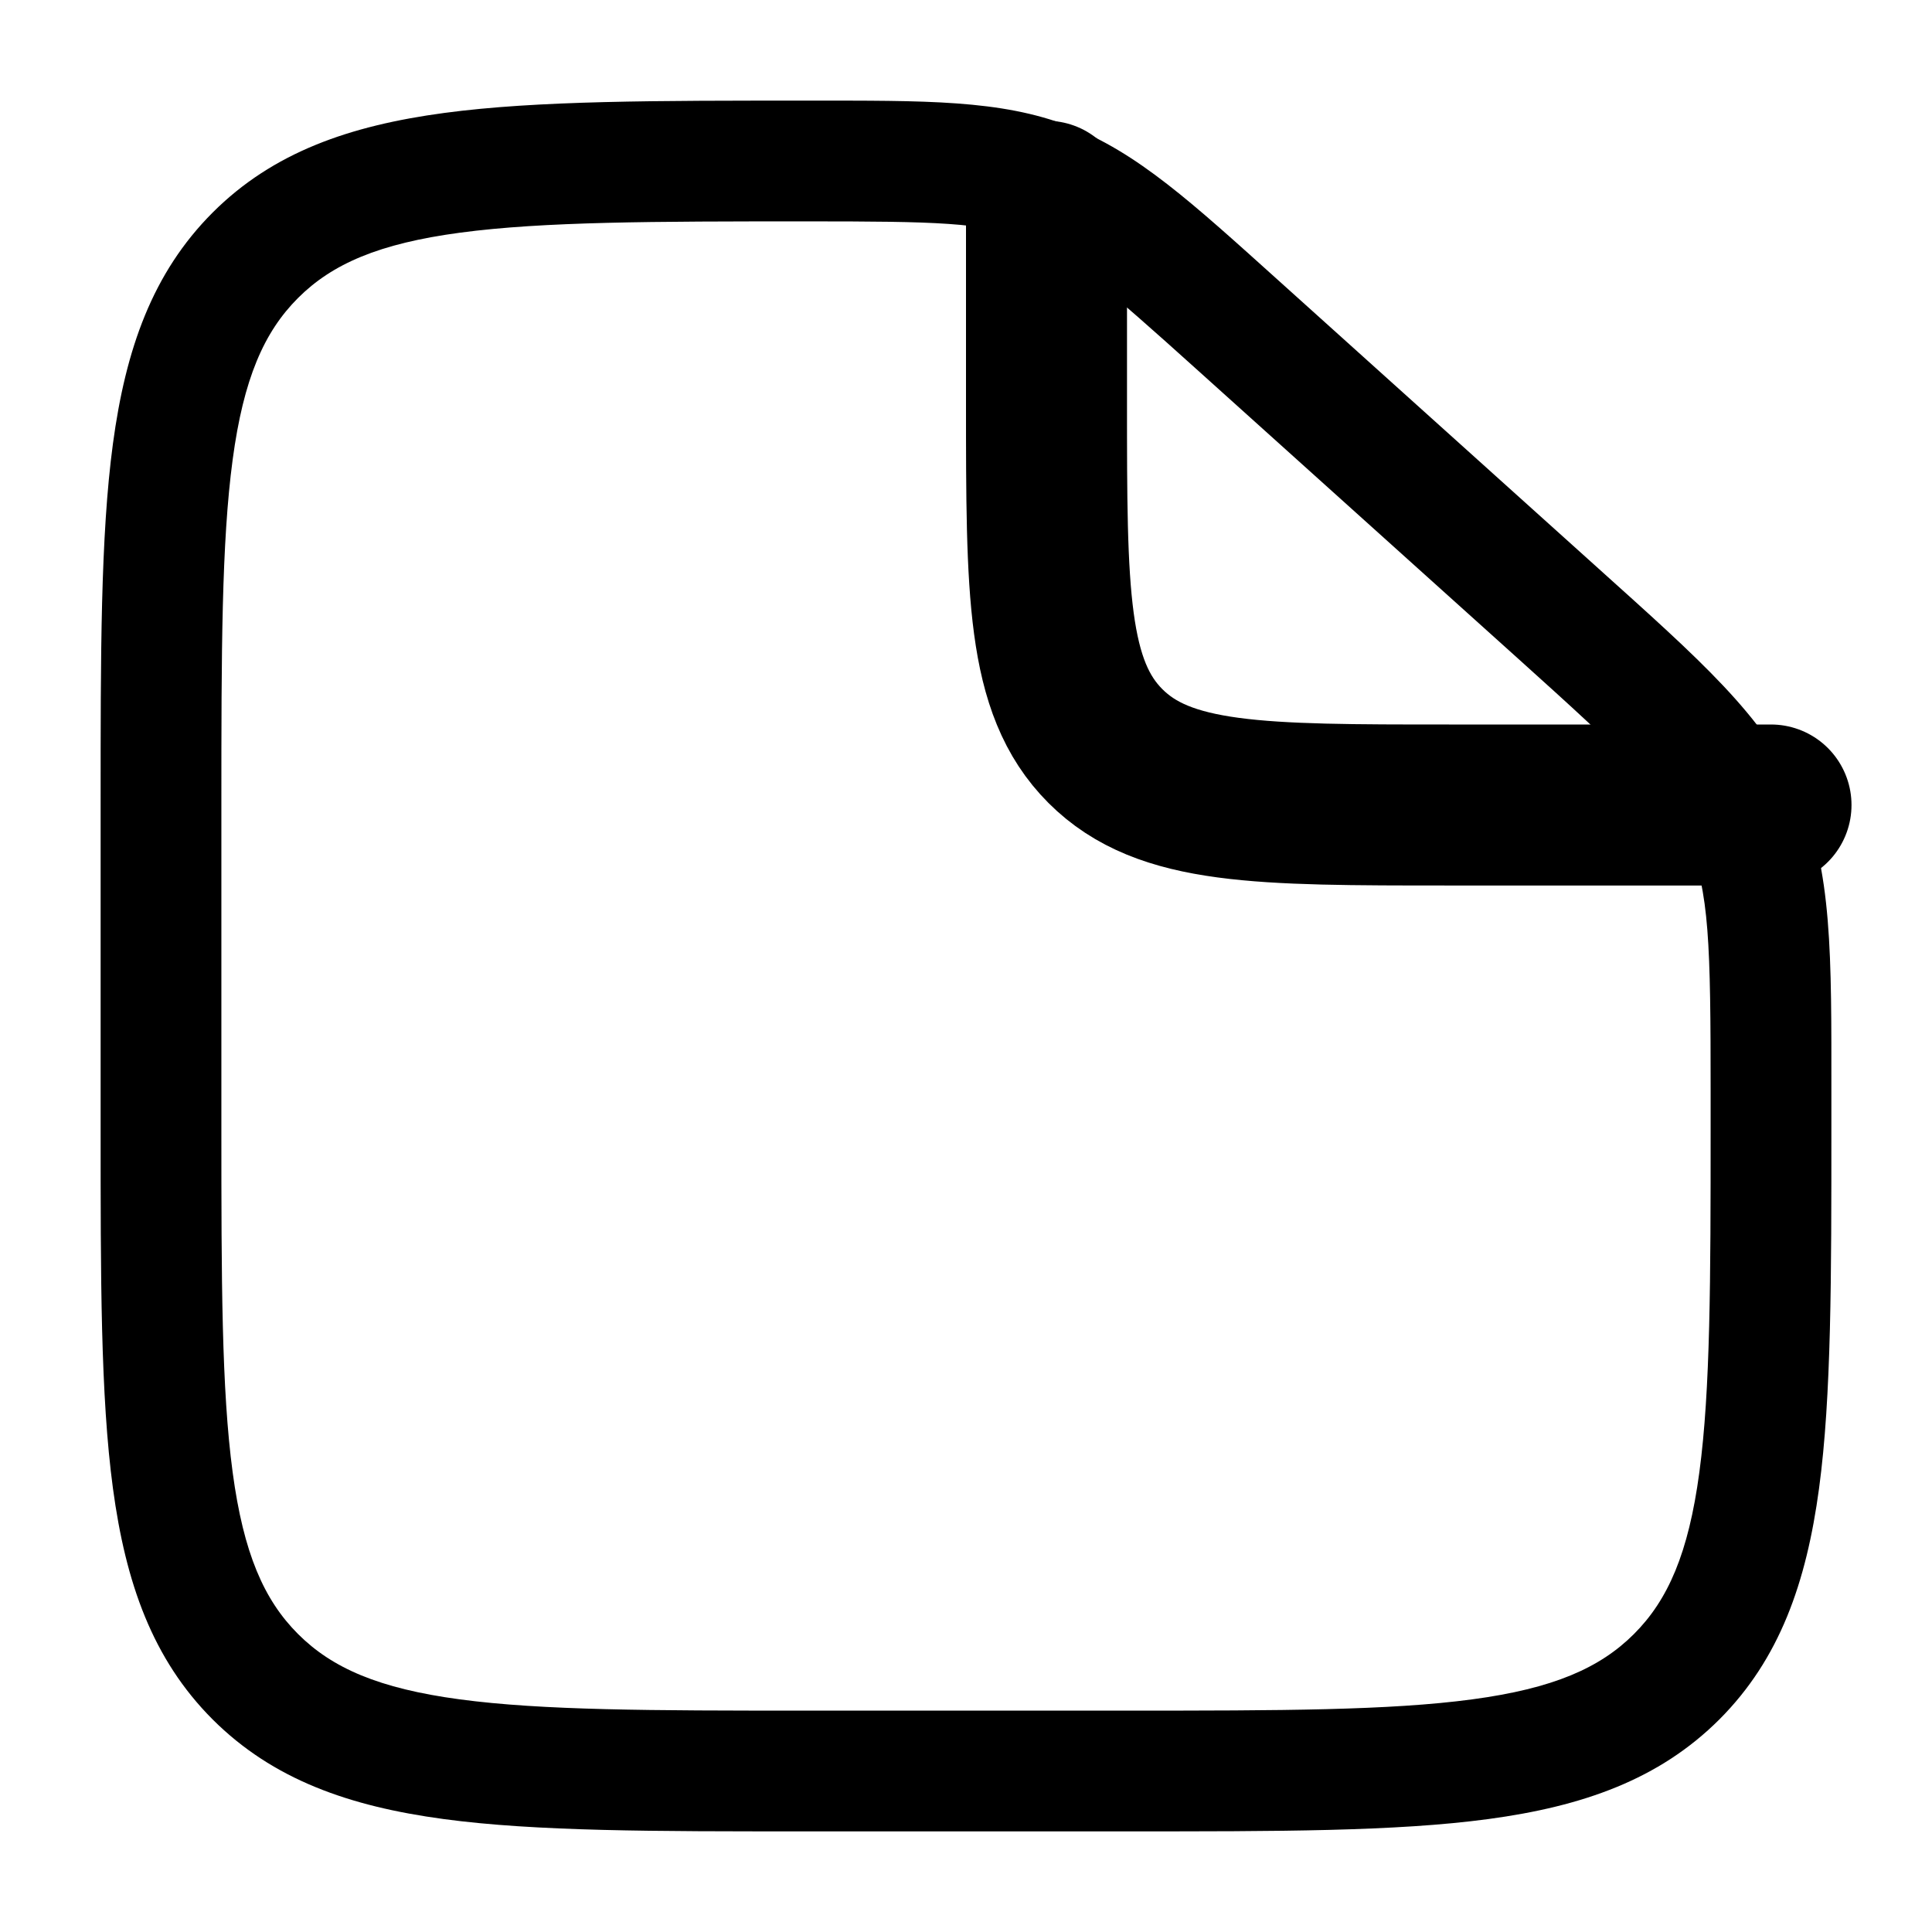
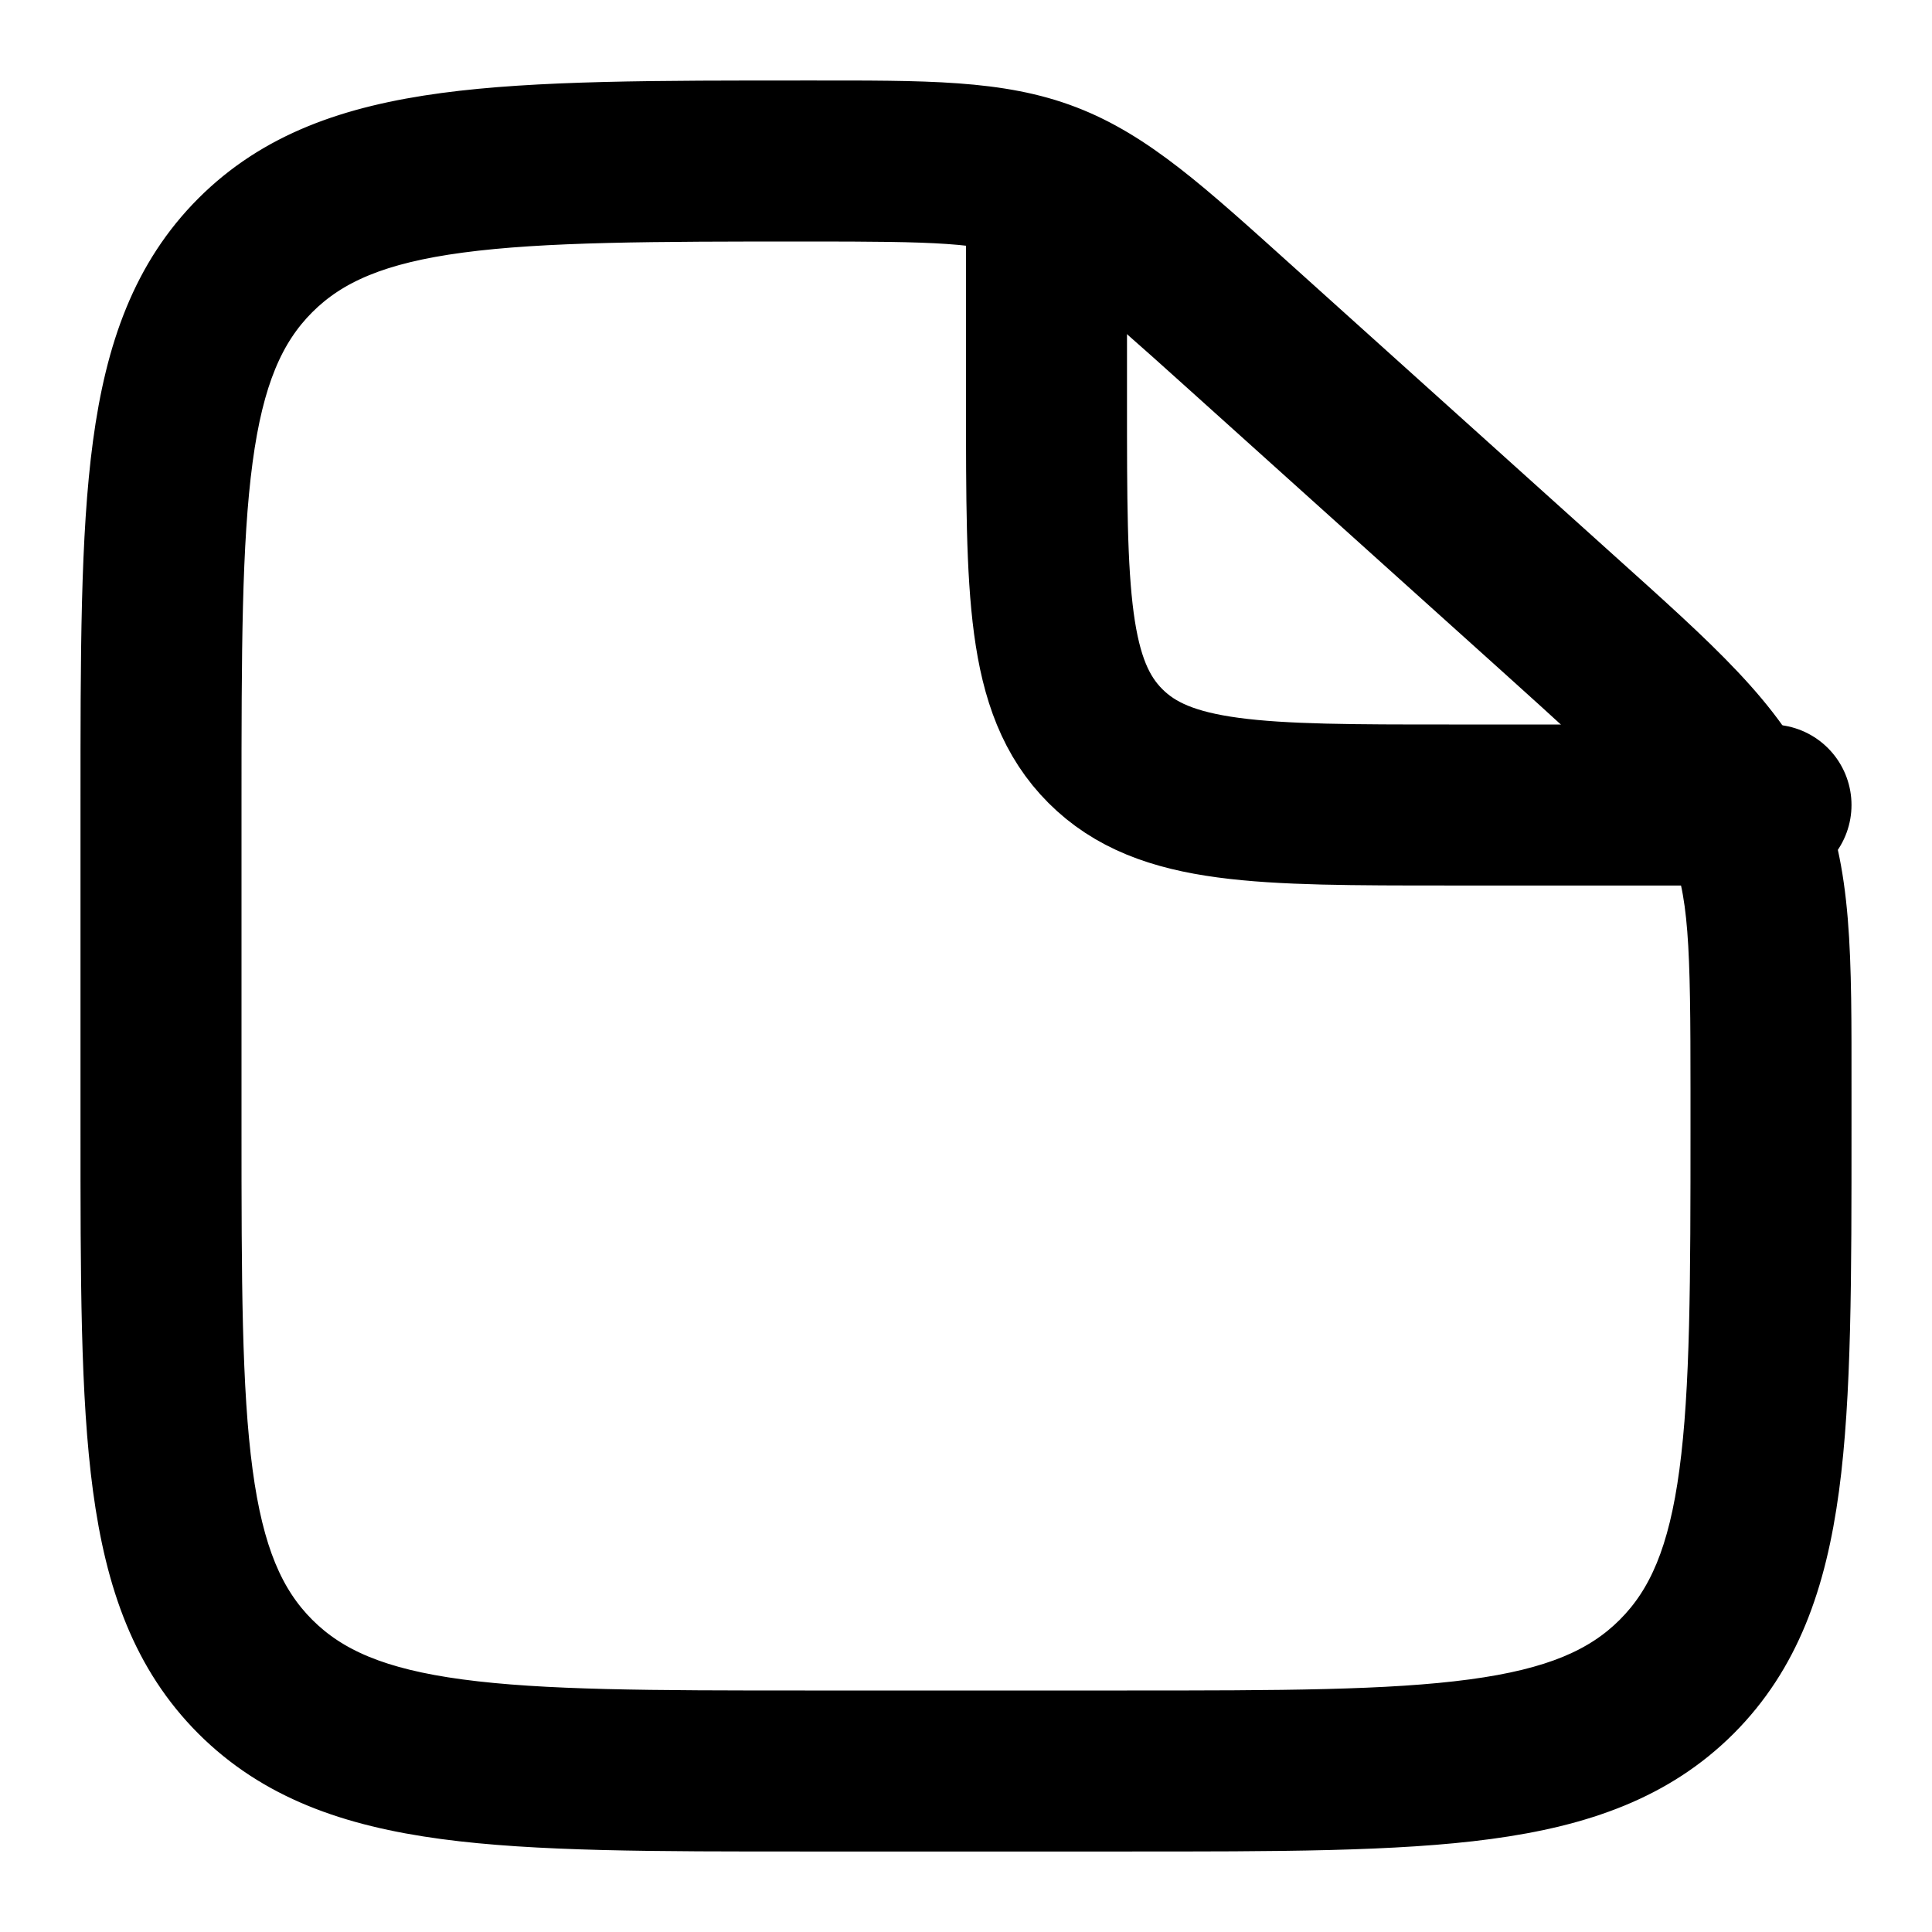
<svg xmlns="http://www.w3.org/2000/svg" viewBox="0 0 24 24">
-   <path d="M15.393 4.054L14.891 4.611L15.393 4.054ZM19.352 7.617L18.85 8.174L19.352 7.617ZM21.654 10.154L20.969 10.459V10.459L21.654 10.154ZM3.172 20.828L3.702 20.298H3.702L3.172 20.828ZM20.828 20.828L20.298 20.298L20.298 20.298L20.828 20.828ZM14 21.25H10V22.75H14V21.25ZM2.75 14V10H1.25V14H2.75ZM21.25 13.563V14H22.75V13.563H21.25ZM14.891 4.611L18.85 8.174L19.853 7.059L15.895 3.496L14.891 4.611ZM22.75 13.563C22.75 11.874 22.765 10.806 22.339 9.849L20.969 10.459C21.235 11.056 21.25 11.742 21.25 13.563H22.75ZM18.85 8.174C20.203 9.392 20.703 9.862 20.969 10.459L22.339 9.849C21.913 8.892 21.108 8.189 19.853 7.059L18.85 8.174ZM10.03 2.75C11.612 2.75 12.209 2.762 12.741 2.966L13.278 1.565C12.426 1.238 11.498 1.25 10.03 1.25V2.75ZM15.895 3.496C14.809 2.519 14.13 1.892 13.278 1.565L12.741 2.966C13.273 3.17 13.722 3.558 14.891 4.611L15.895 3.496ZM10 21.25C8.093 21.25 6.739 21.248 5.711 21.11C4.705 20.975 4.125 20.721 3.702 20.298L2.641 21.359C3.39 22.107 4.339 22.439 5.511 22.597C6.662 22.752 8.136 22.75 10 22.75V21.25ZM1.25 14C1.25 15.864 1.248 17.338 1.403 18.489C1.561 19.661 1.893 20.61 2.641 21.359L3.702 20.298C3.279 19.875 3.025 19.295 2.89 18.289C2.752 17.262 2.75 15.907 2.75 14H1.25ZM14 22.75C15.864 22.75 17.338 22.752 18.489 22.597C19.661 22.439 20.61 22.107 21.359 21.359L20.298 20.298C19.875 20.721 19.295 20.975 18.289 21.11C17.262 21.248 15.907 21.25 14 21.25V22.75ZM21.25 14C21.25 15.907 21.248 17.262 21.11 18.289C20.975 19.295 20.721 19.875 20.298 20.298L21.359 21.359C22.107 20.61 22.439 19.661 22.597 18.489C22.752 17.338 22.75 15.864 22.75 14H21.25ZM2.75 10C2.75 8.093 2.752 6.739 2.89 5.711C3.025 4.705 3.279 4.125 3.702 3.702L2.641 2.641C1.893 3.39 1.561 4.339 1.403 5.511C1.248 6.662 1.25 8.136 1.25 10H2.75ZM10.03 1.25C8.155 1.25 6.674 1.248 5.519 1.403C4.342 1.561 3.39 1.892 2.641 2.641L3.702 3.702C4.125 3.279 4.706 3.025 5.718 2.89C6.751 2.752 8.113 2.75 10.03 2.75V1.25Z" fill="#000" />
+   <path d="M15.393 4.054L14.891 4.611L15.393 4.054ZM19.352 7.617L18.85 8.174L19.352 7.617ZM21.654 10.154L20.969 10.459V10.459L21.654 10.154ZM3.172 20.828L3.702 20.298H3.702L3.172 20.828ZM20.828 20.828L20.298 20.298L20.298 20.298L20.828 20.828ZM14 21.25H10V22.75H14V21.25ZM2.75 14V10H1.25V14H2.75ZM21.25 13.563V14H22.75V13.563H21.25ZM14.891 4.611L18.85 8.174L19.853 7.059L15.895 3.496L14.891 4.611ZM22.75 13.563C22.75 11.874 22.765 10.806 22.339 9.849L20.969 10.459C21.235 11.056 21.25 11.742 21.25 13.563H22.75ZM18.85 8.174C20.203 9.392 20.703 9.862 20.969 10.459L22.339 9.849C21.913 8.892 21.108 8.189 19.853 7.059L18.85 8.174ZM10.03 2.75C11.612 2.75 12.209 2.762 12.741 2.966L13.278 1.565C12.426 1.238 11.498 1.25 10.03 1.25V2.75ZM15.895 3.496C14.809 2.519 14.13 1.892 13.278 1.565L12.741 2.966C13.273 3.17 13.722 3.558 14.891 4.611L15.895 3.496ZM10 21.25C8.093 21.25 6.739 21.248 5.711 21.11C4.705 20.975 4.125 20.721 3.702 20.298L2.641 21.359C3.39 22.107 4.339 22.439 5.511 22.597C6.662 22.752 8.136 22.75 10 22.75V21.25ZM1.25 14C1.25 15.864 1.248 17.338 1.403 18.489C1.561 19.661 1.893 20.61 2.641 21.359L3.702 20.298C3.279 19.875 3.025 19.295 2.89 18.289C2.752 17.262 2.75 15.907 2.75 14H1.25ZM14 22.75C15.864 22.75 17.338 22.752 18.489 22.597C19.661 22.439 20.61 22.107 21.359 21.359L20.298 20.298C19.875 20.721 19.295 20.975 18.289 21.11C17.262 21.248 15.907 21.25 14 21.25V22.75ZM21.25 14C21.25 15.907 21.248 17.262 21.11 18.289C20.975 19.295 20.721 19.875 20.298 20.298L21.359 21.359C22.107 20.61 22.439 19.661 22.597 18.489C22.752 17.338 22.75 15.864 22.75 14H21.25ZM2.75 10C2.75 8.093 2.752 6.739 2.89 5.711C3.025 4.705 3.279 4.125 3.702 3.702L2.641 2.641C1.893 3.39 1.561 4.339 1.403 5.511C1.248 6.662 1.25 8.136 1.25 10H2.75ZM10.03 1.25C8.155 1.25 6.674 1.248 5.519 1.403C4.342 1.561 3.39 1.892 2.641 2.641L3.702 3.702C4.125 3.279 4.706 3.025 5.718 2.89C6.751 2.752 8.113 2.75 10.03 2.75V1.25Z" fill="#000" stroke="#000" stroke-width="0.5" stroke-linecap="round" stroke-linejoin="round" />
  <path d="M13 2.5V5C13 7.357 13 8.536 13.732 9.268C14.464 10 15.643 10 18 10H22" fill="none" stroke="#000" stroke-width="2" stroke-linecap="round" stroke-linejoin="round" />
</svg>
